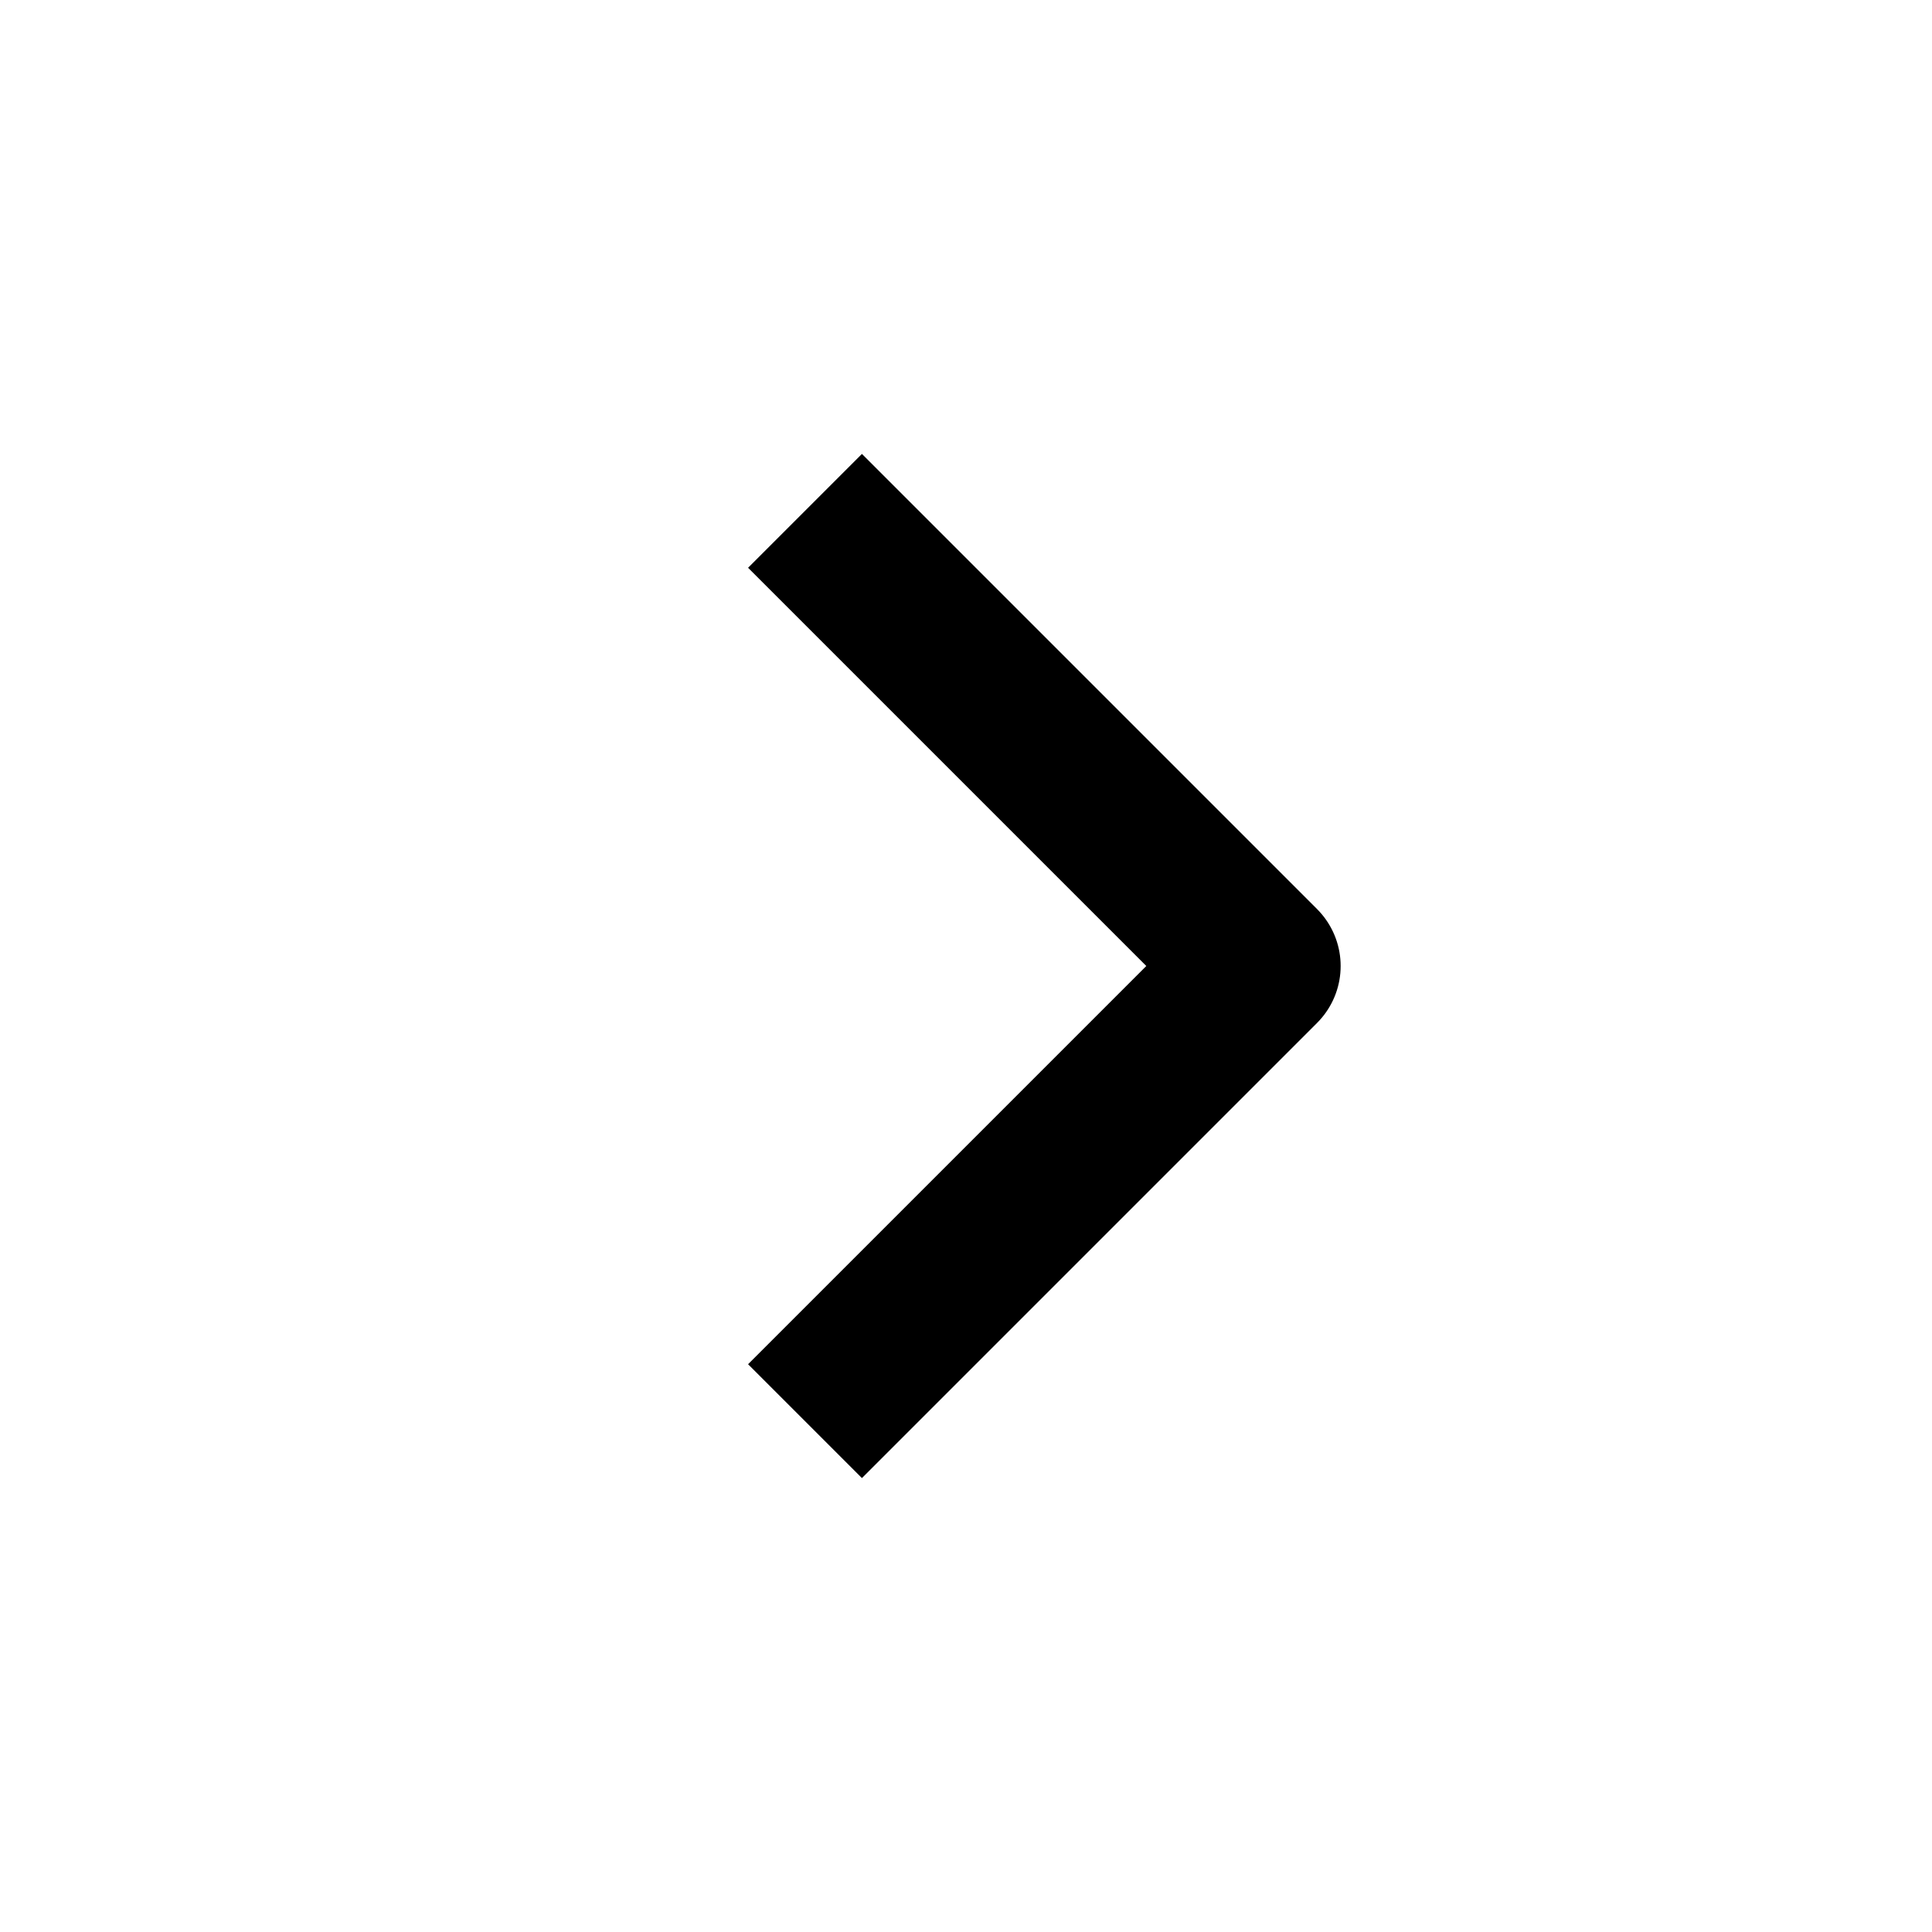
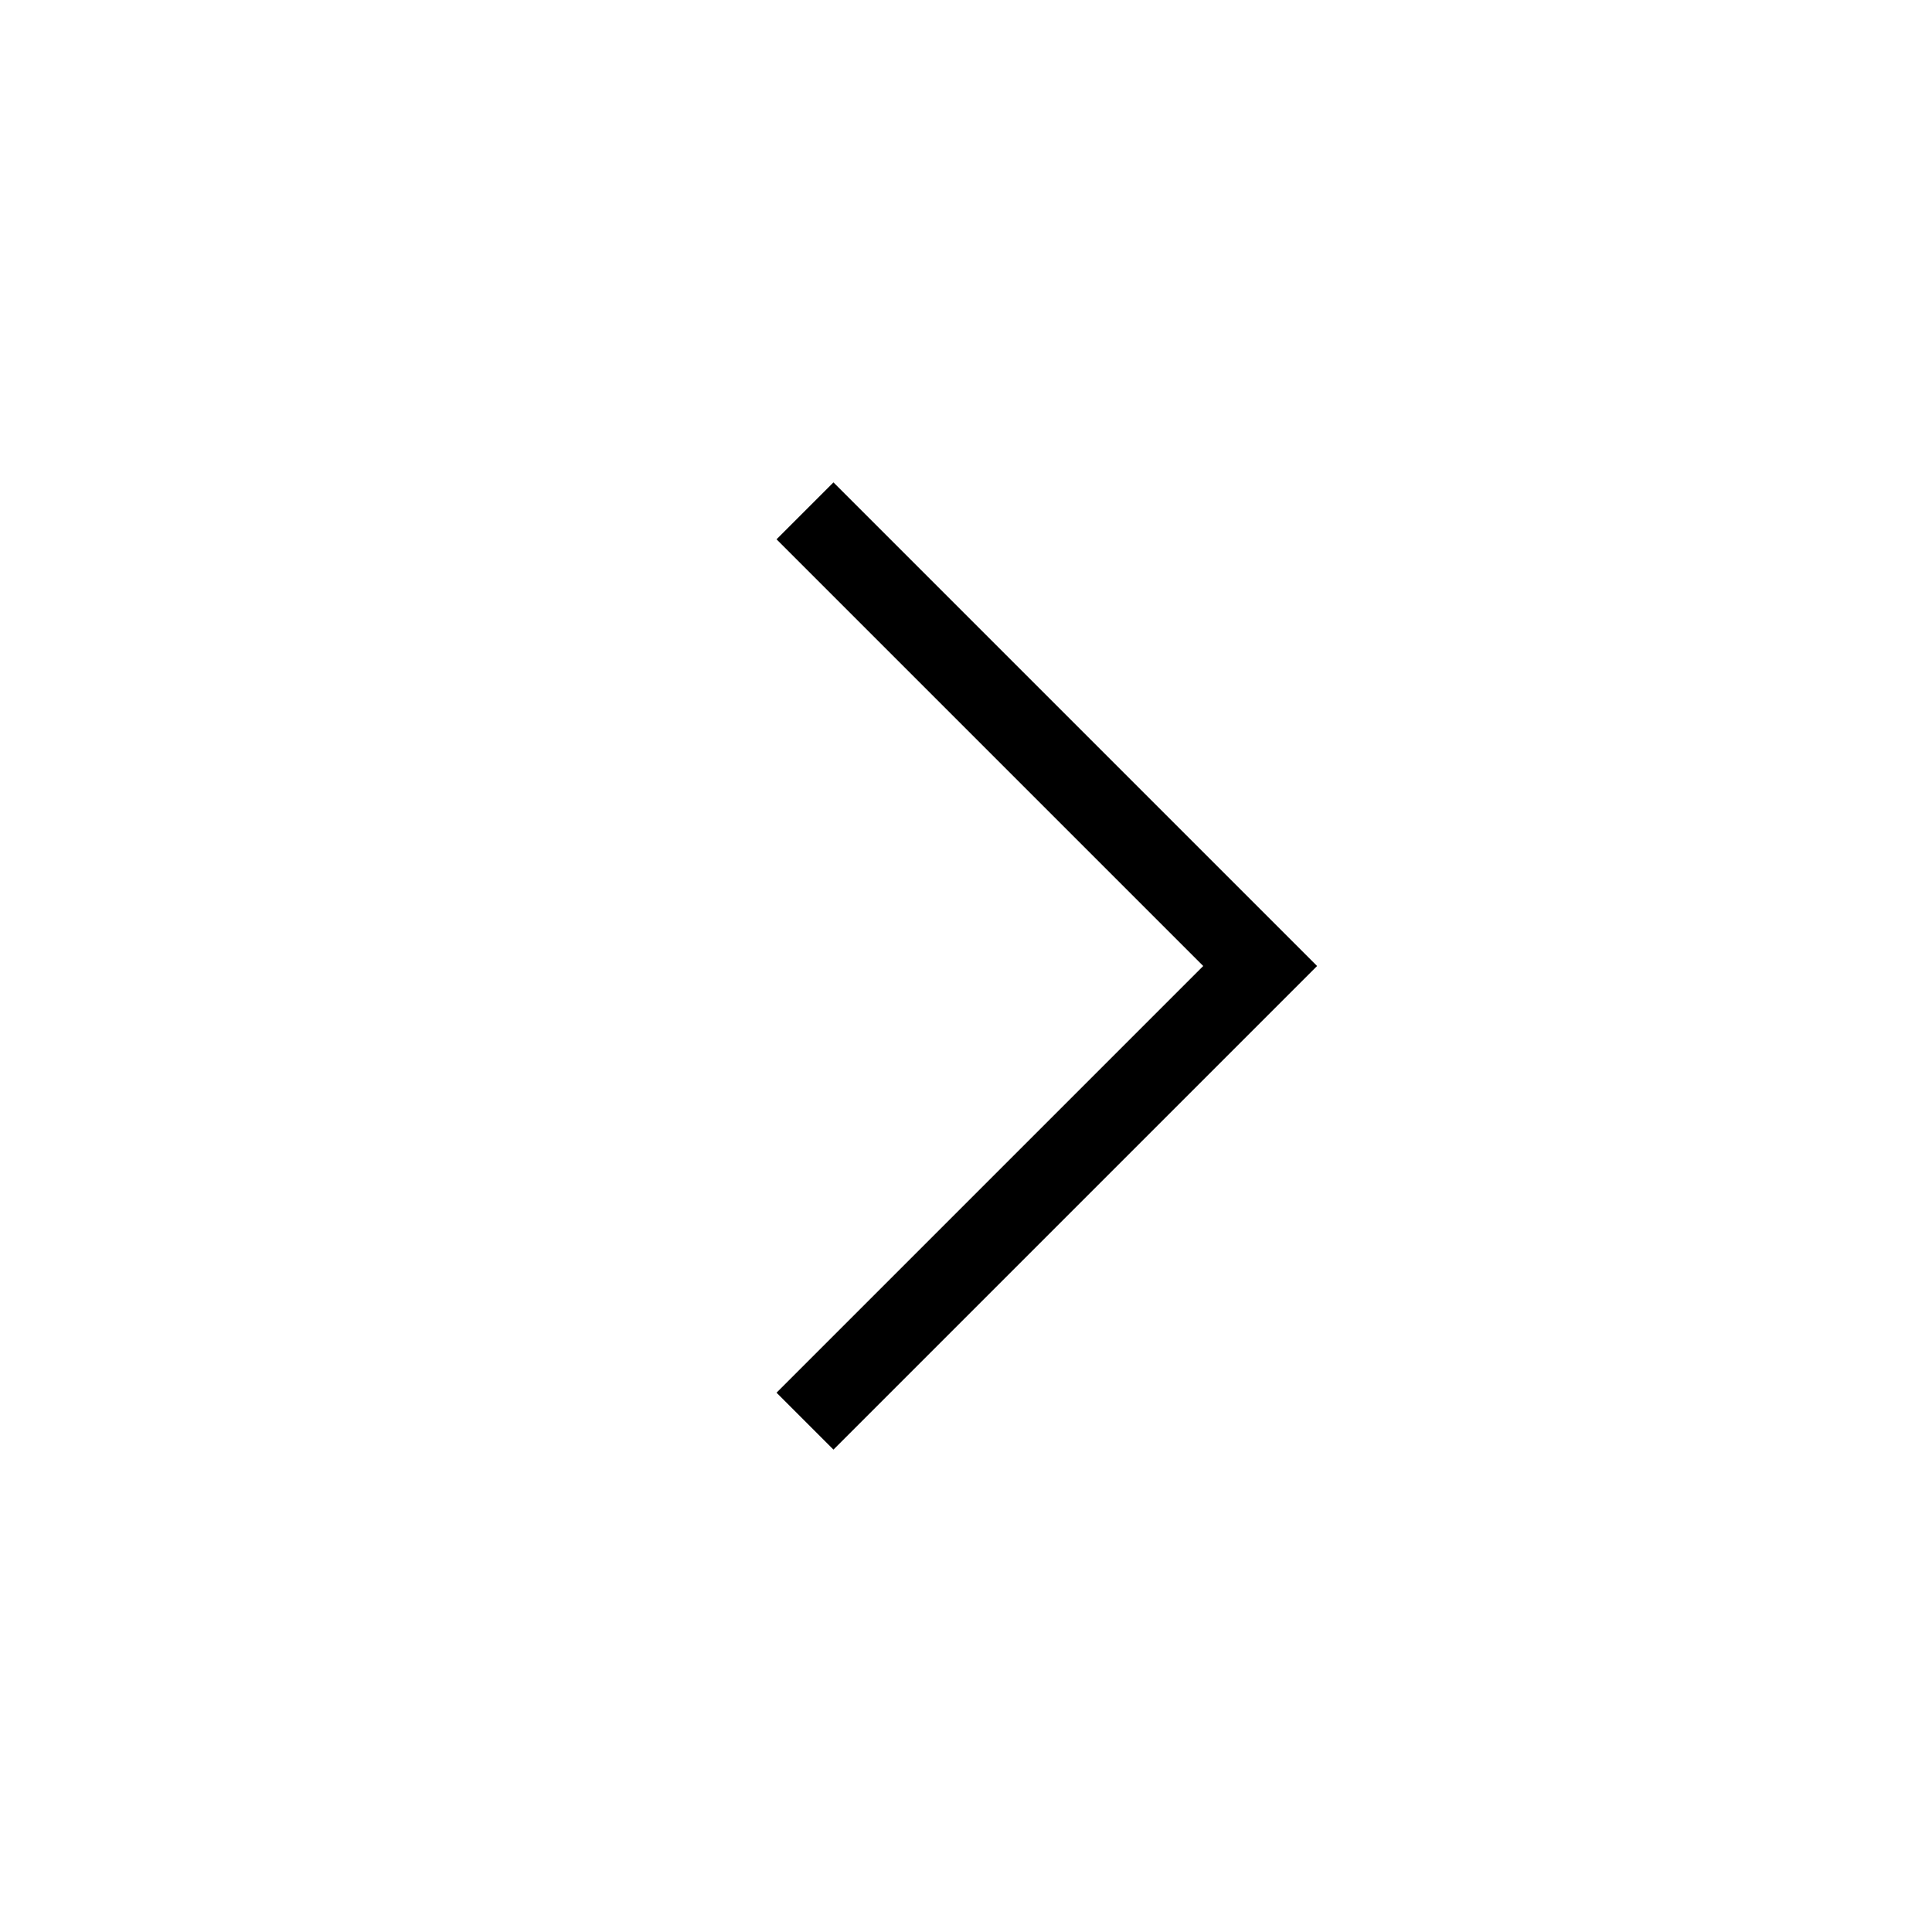
<svg xmlns="http://www.w3.org/2000/svg" width="24" height="24" viewBox="0 0 24 24" fill="none">
  <g id="Actions">
-     <path id="Vector" d="M10 6.346L15.654 12L10 17.654" stroke="currentColor" stroke-width="2" strokeLinecap="round" stroke-linejoin="round" />
+     <path id="Vector" d="M10 6.346L15.654 12L10 17.654" stroke="currentColor" strokeWidth="2" strokeLinecap="round" strokeLinejoin="round" />
  </g>
</svg>
